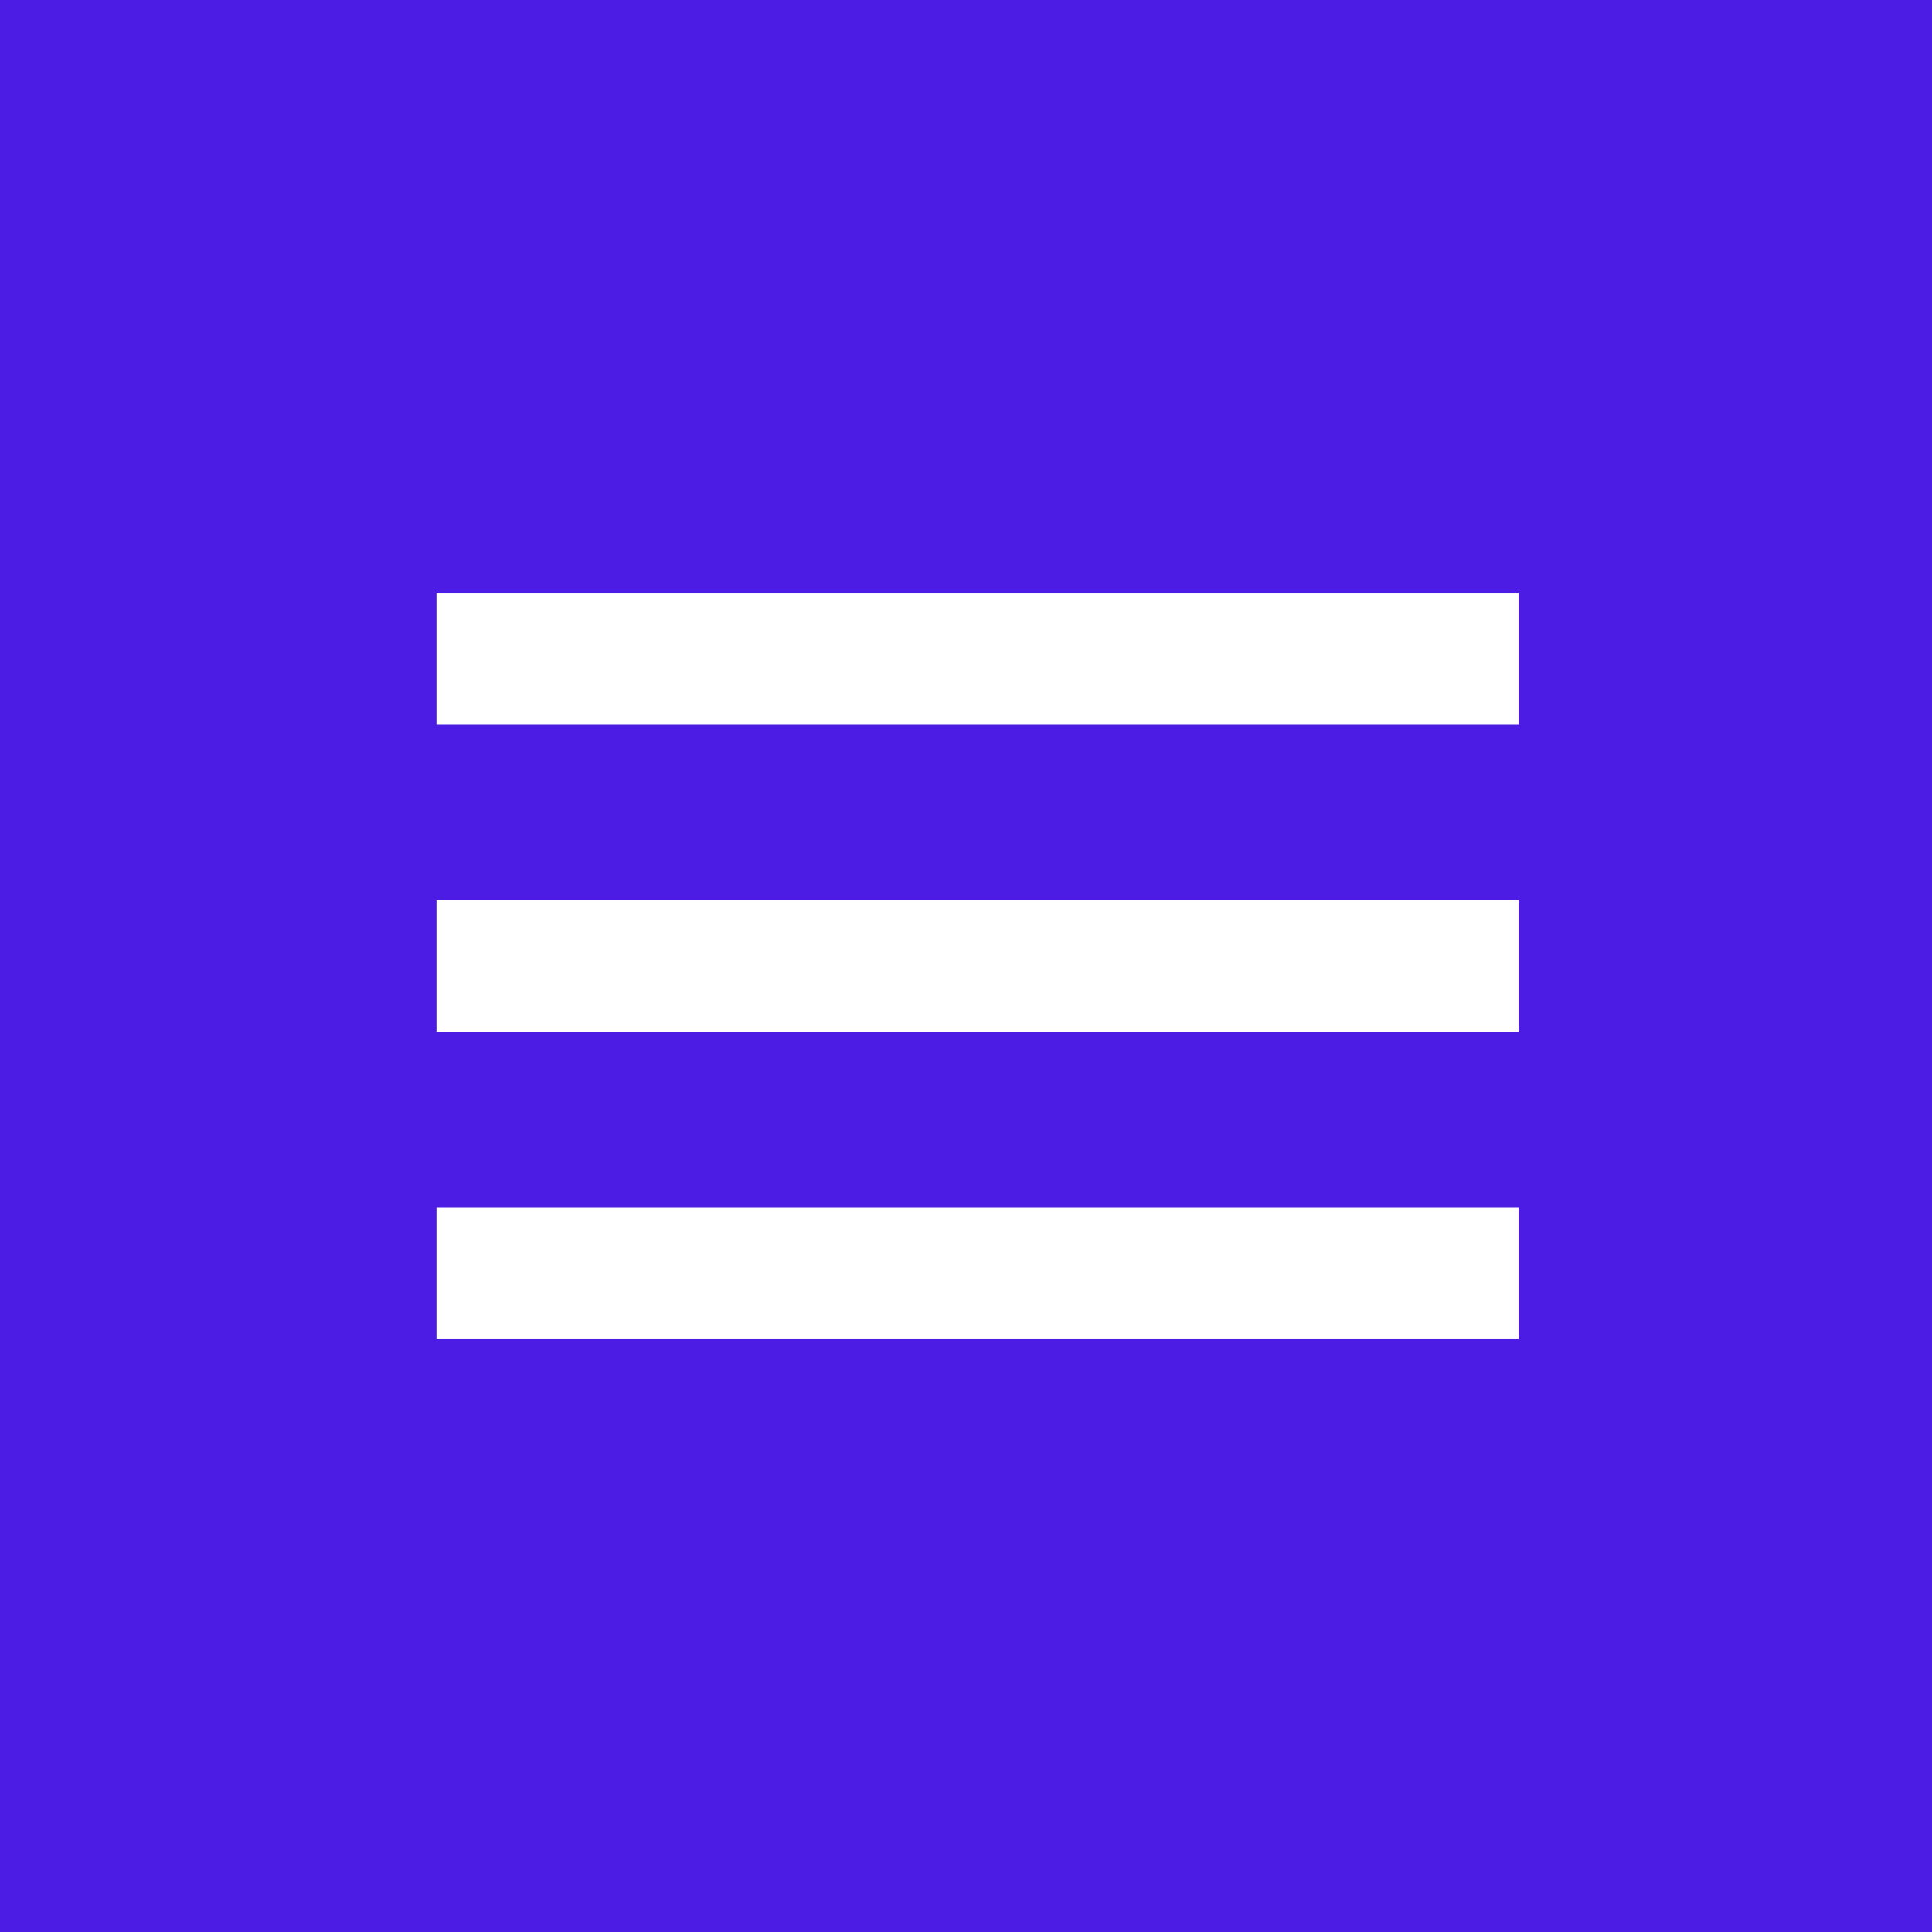
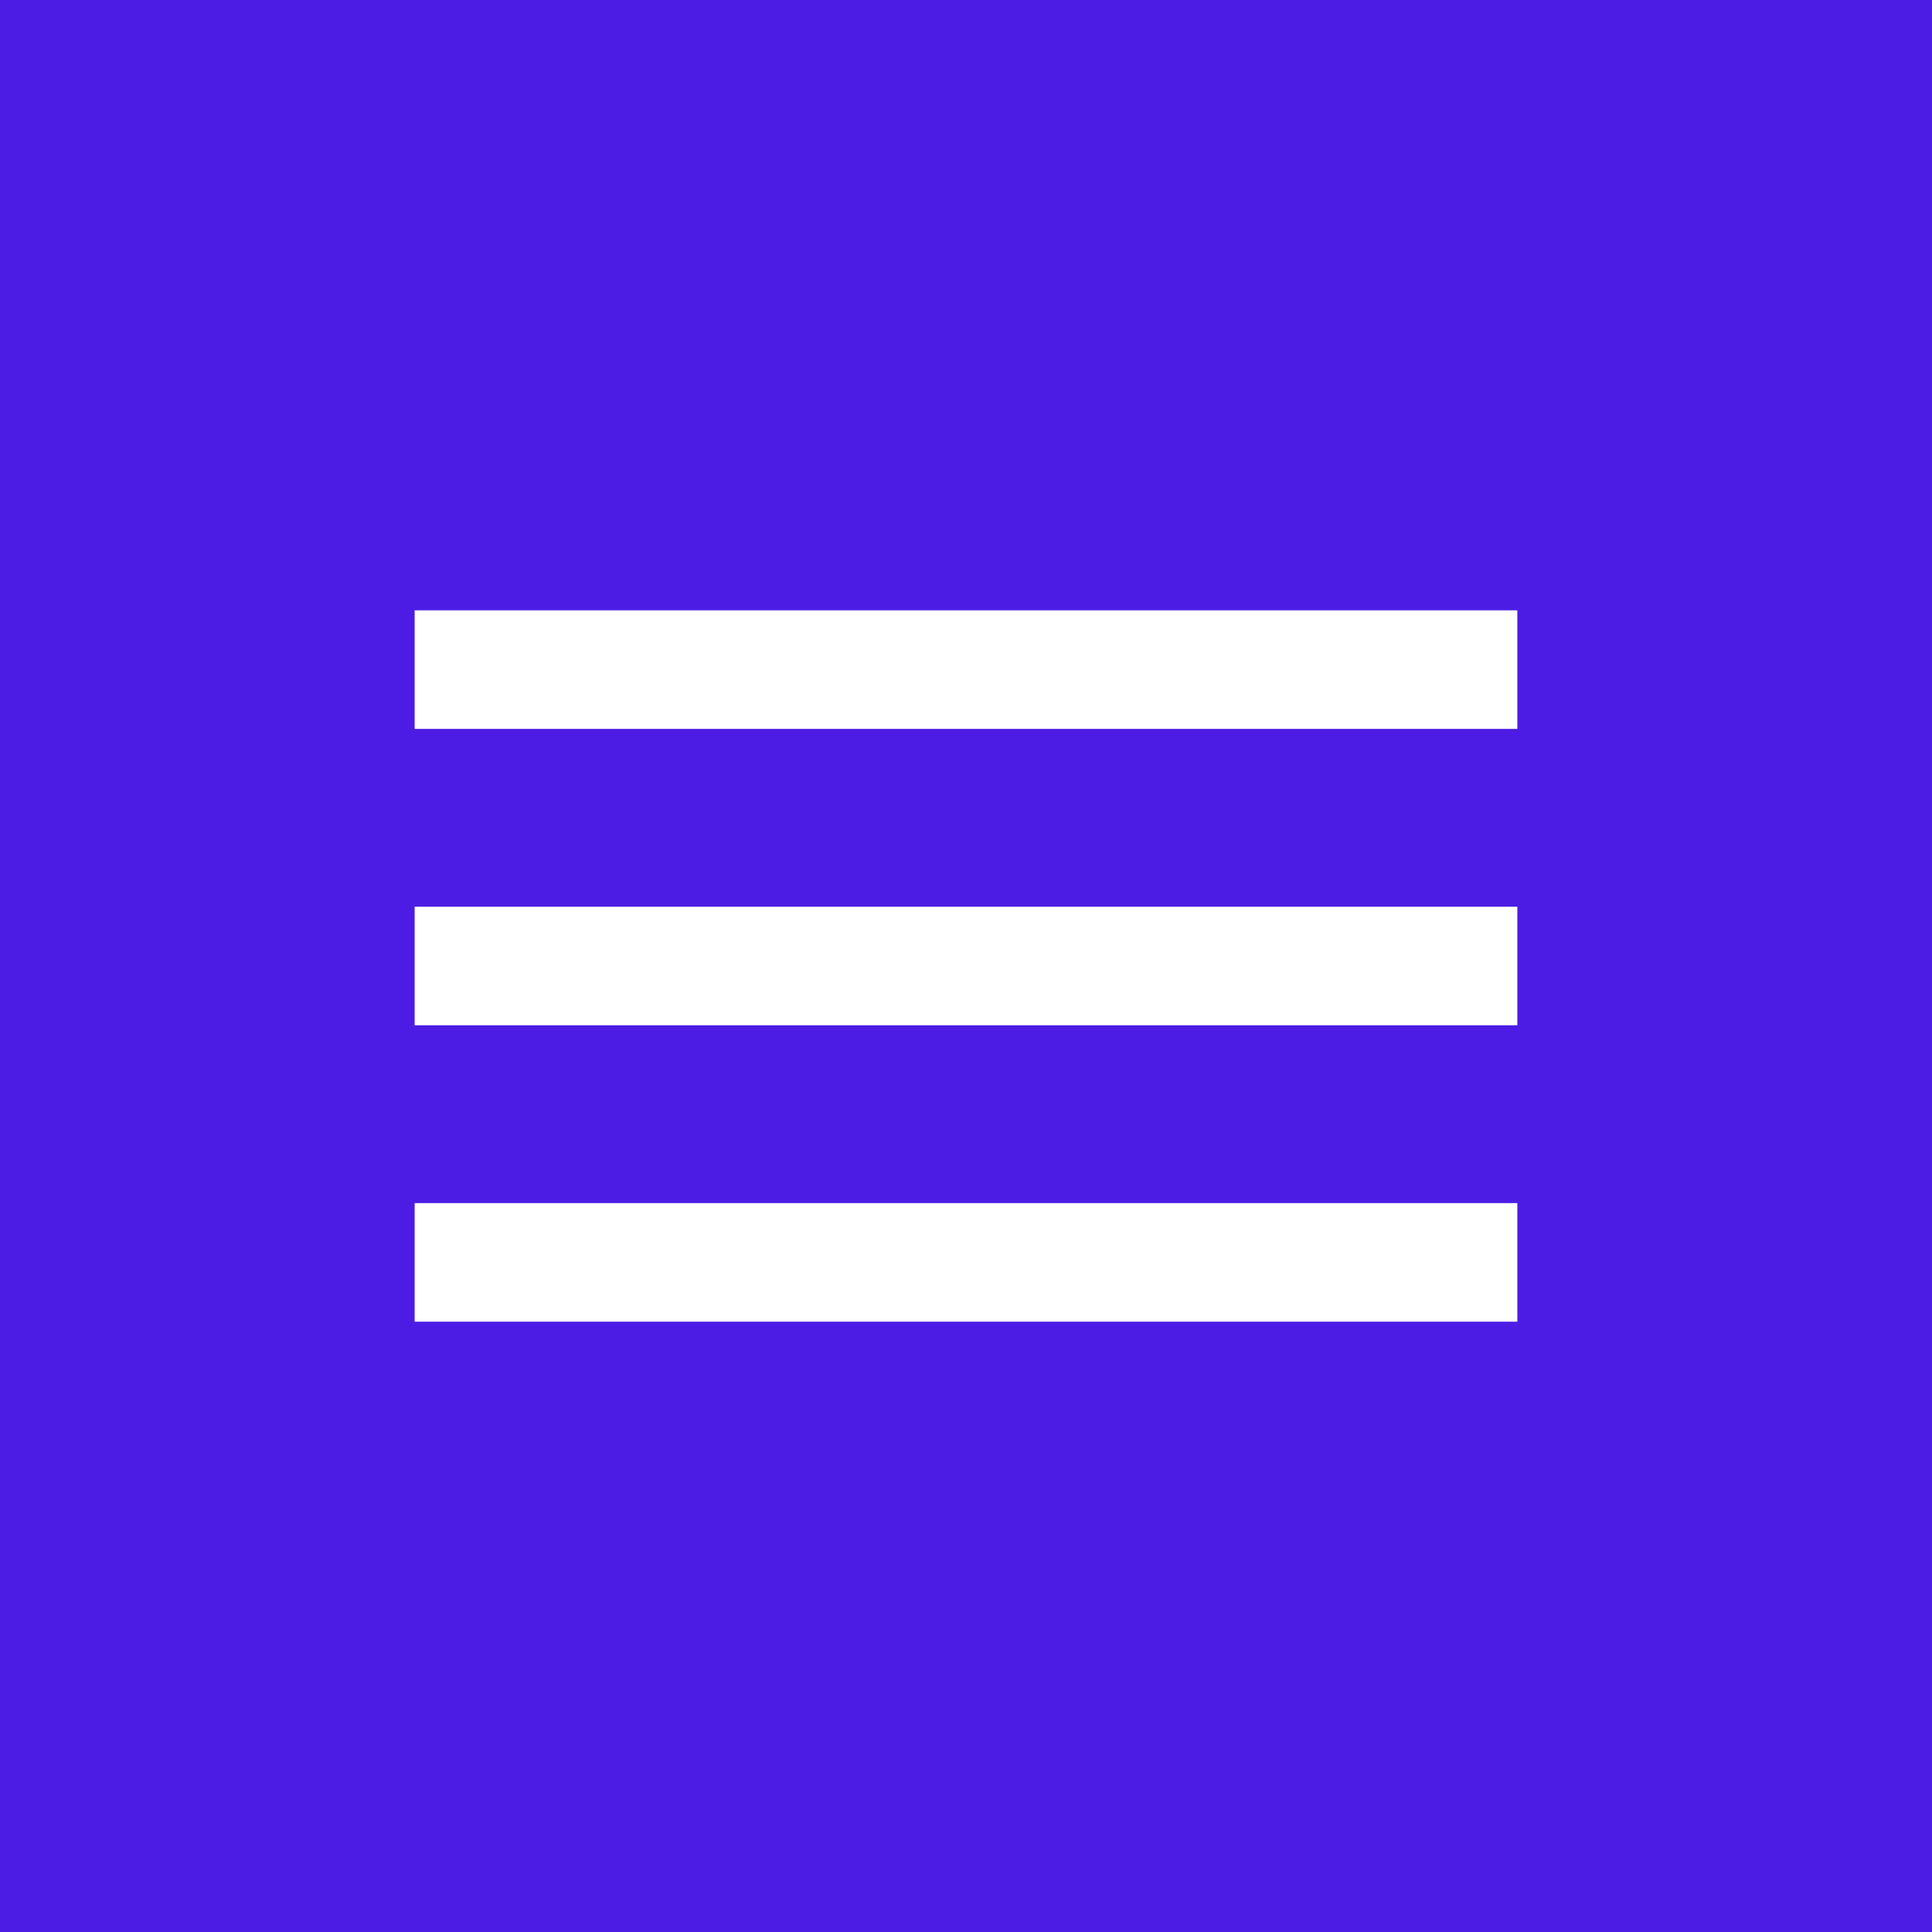
- <svg xmlns="http://www.w3.org/2000/svg" width="44px" height="44px" viewBox="0 0 44 44" version="1.1">
+ <svg xmlns="http://www.w3.org/2000/svg" width="40px" height="40px" viewBox="0 0 40 40" version="1.1">
  <g id="Page-1" stroke="none" stroke-width="1" fill="none" fill-rule="evenodd">
    <g id="btn-menu">
-       <rect id="Rectangle-9" fill="#4C1CE4" fill-rule="nonzero" x="0" y="0" width="44" height="44" />
-       <path d="M33.084,15 L11.441,15" id="Line" stroke="#FFFFFF" stroke-width="3" stroke-linecap="square" />
-       <path d="M33.084,22 L11.441,22" id="Line-Copy" stroke="#FFFFFF" stroke-width="3" stroke-linecap="square" />
-       <path d="M33.084,29 L11.441,29" id="Line-Copy-2" stroke="#FFFFFF" stroke-width="3" stroke-linecap="square" />
+       <rect id="Rectangle-9" fill="#4C1CE4" fill-rule="nonzero" x="0" y="0" width="40" height="40" />
+       <polygon id="Path" fill="#FFFFFF" points="8.585 27.364 31.415 27.364 31.415 24.909 8.585 24.909" />
+       <polygon id="Path" fill="#FFFFFF" points="8.585 21.227 31.415 21.227 31.415 18.773 8.585 18.773" />
+       <polygon id="Path" fill="#FFFFFF" points="8.585 12.636 8.585 15.091 31.415 15.091 31.415 12.636" />
    </g>
  </g>
</svg>
